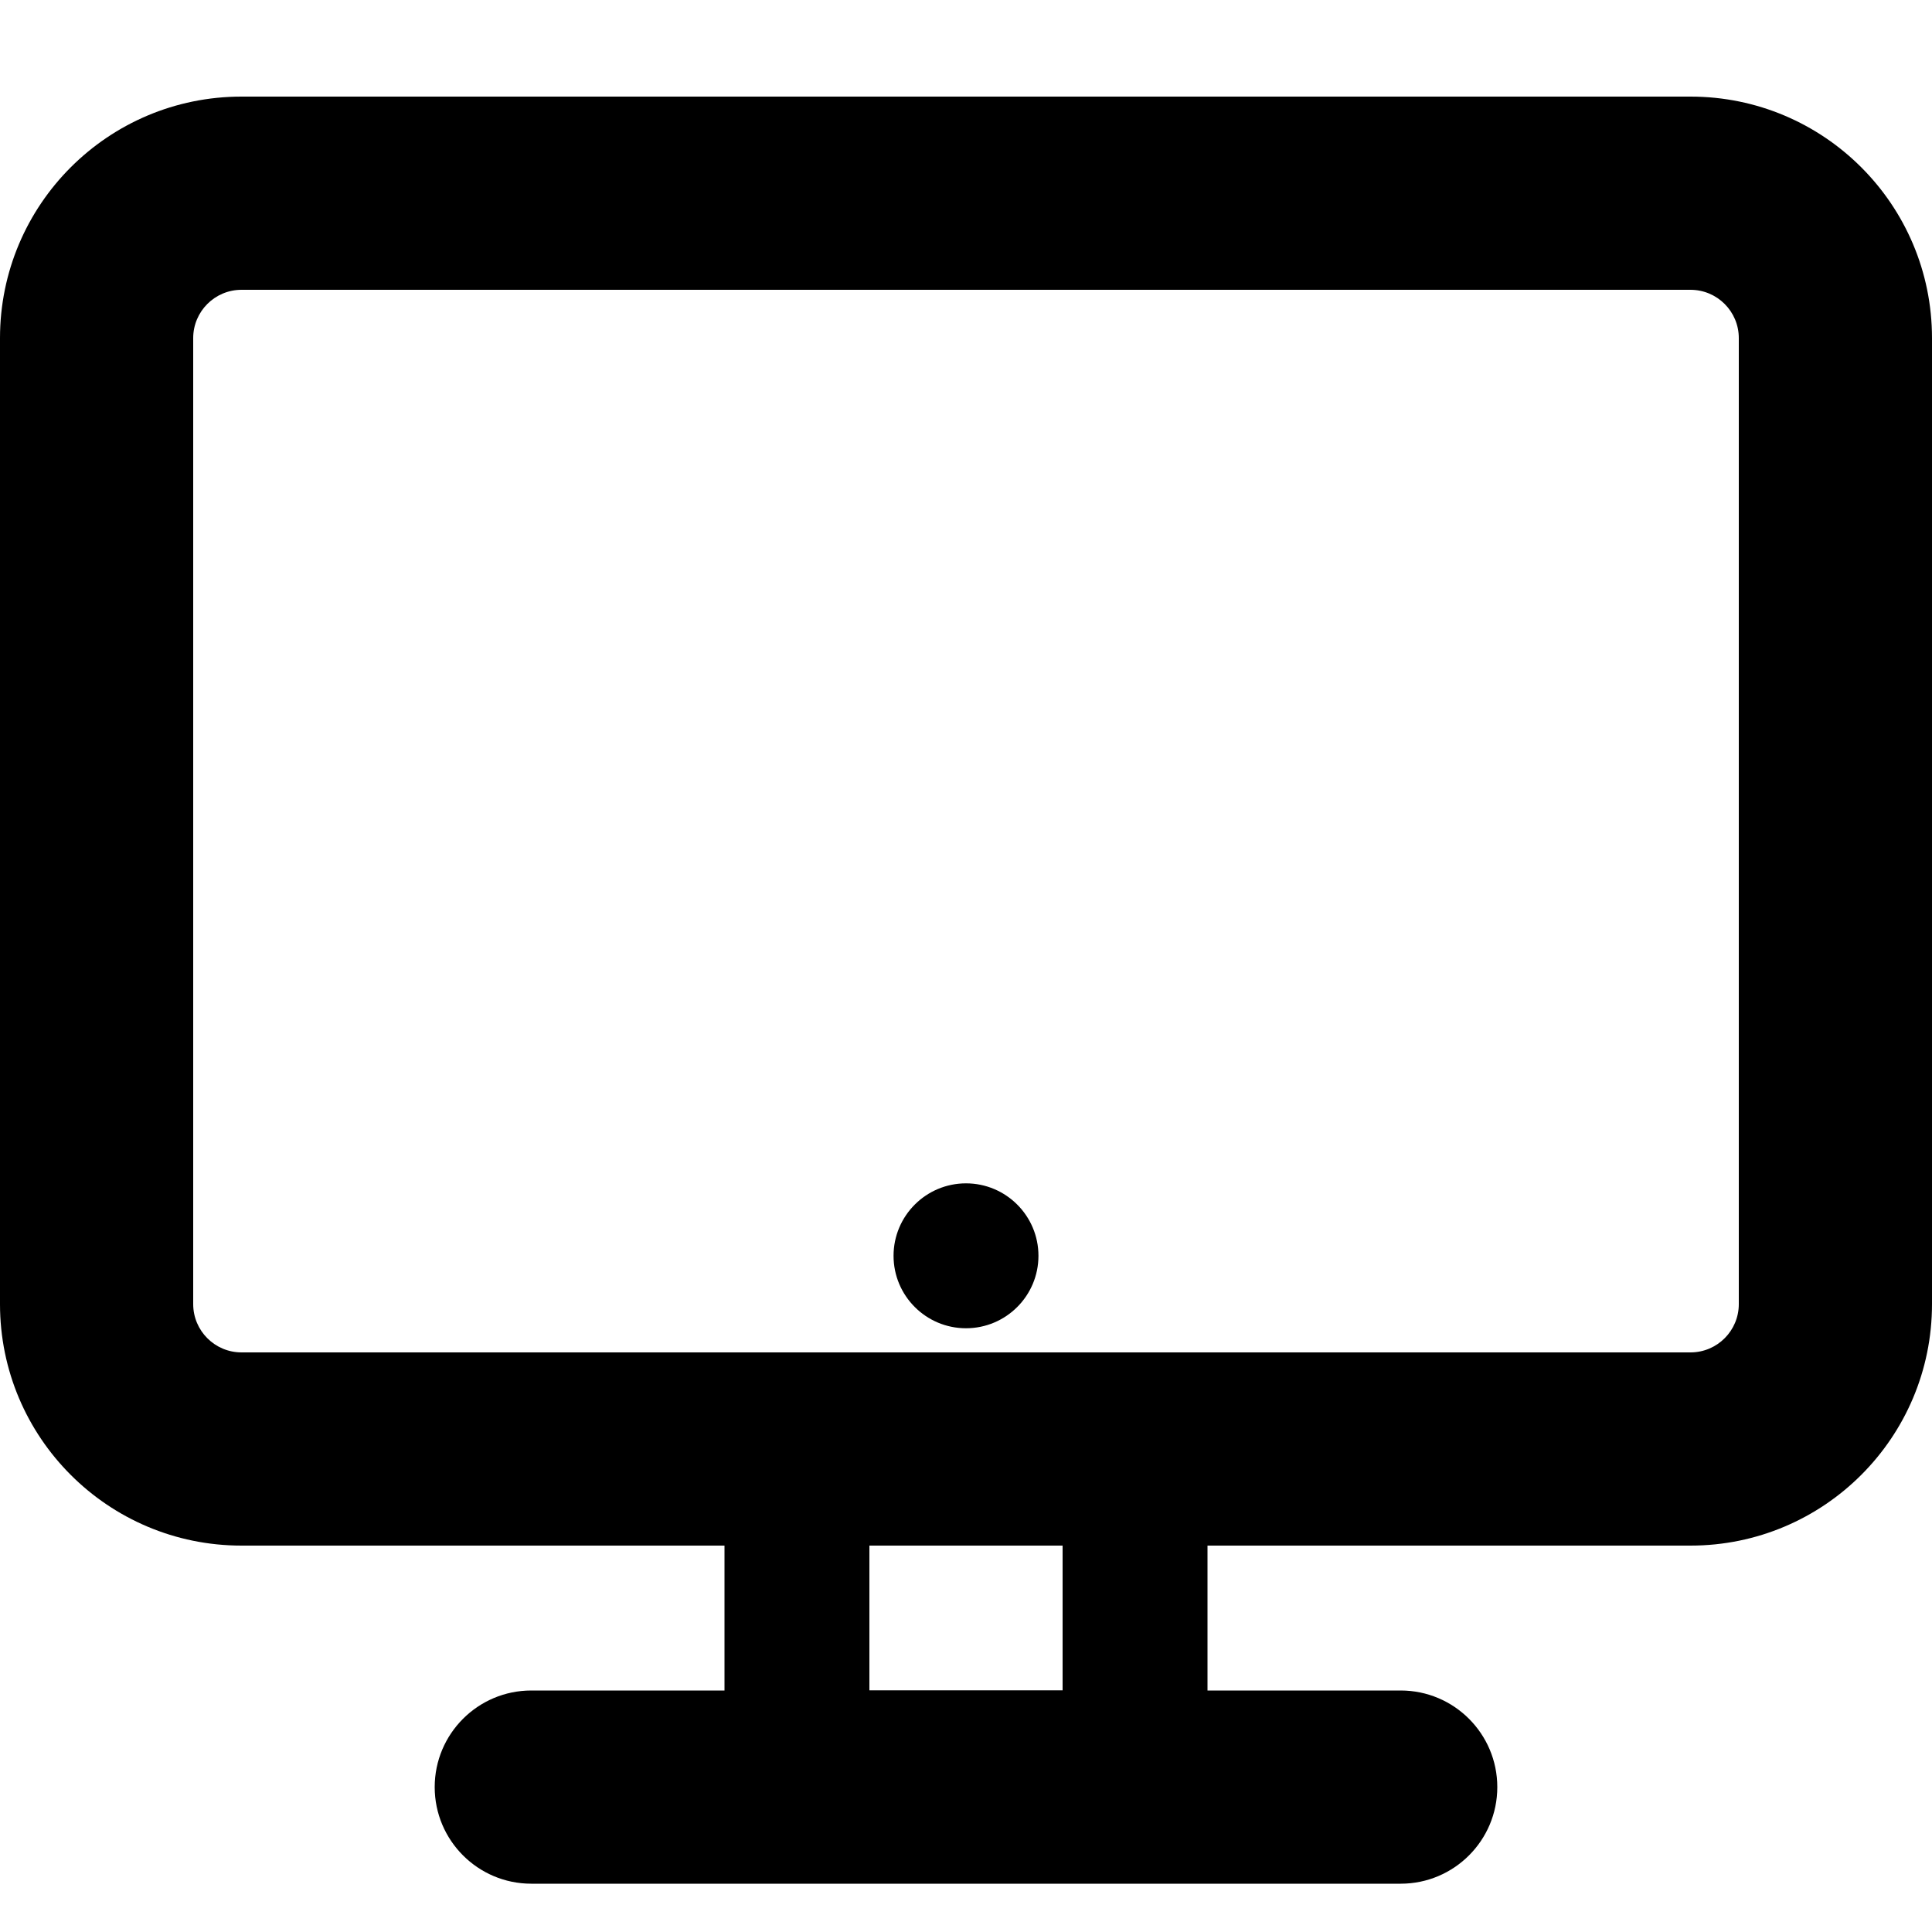
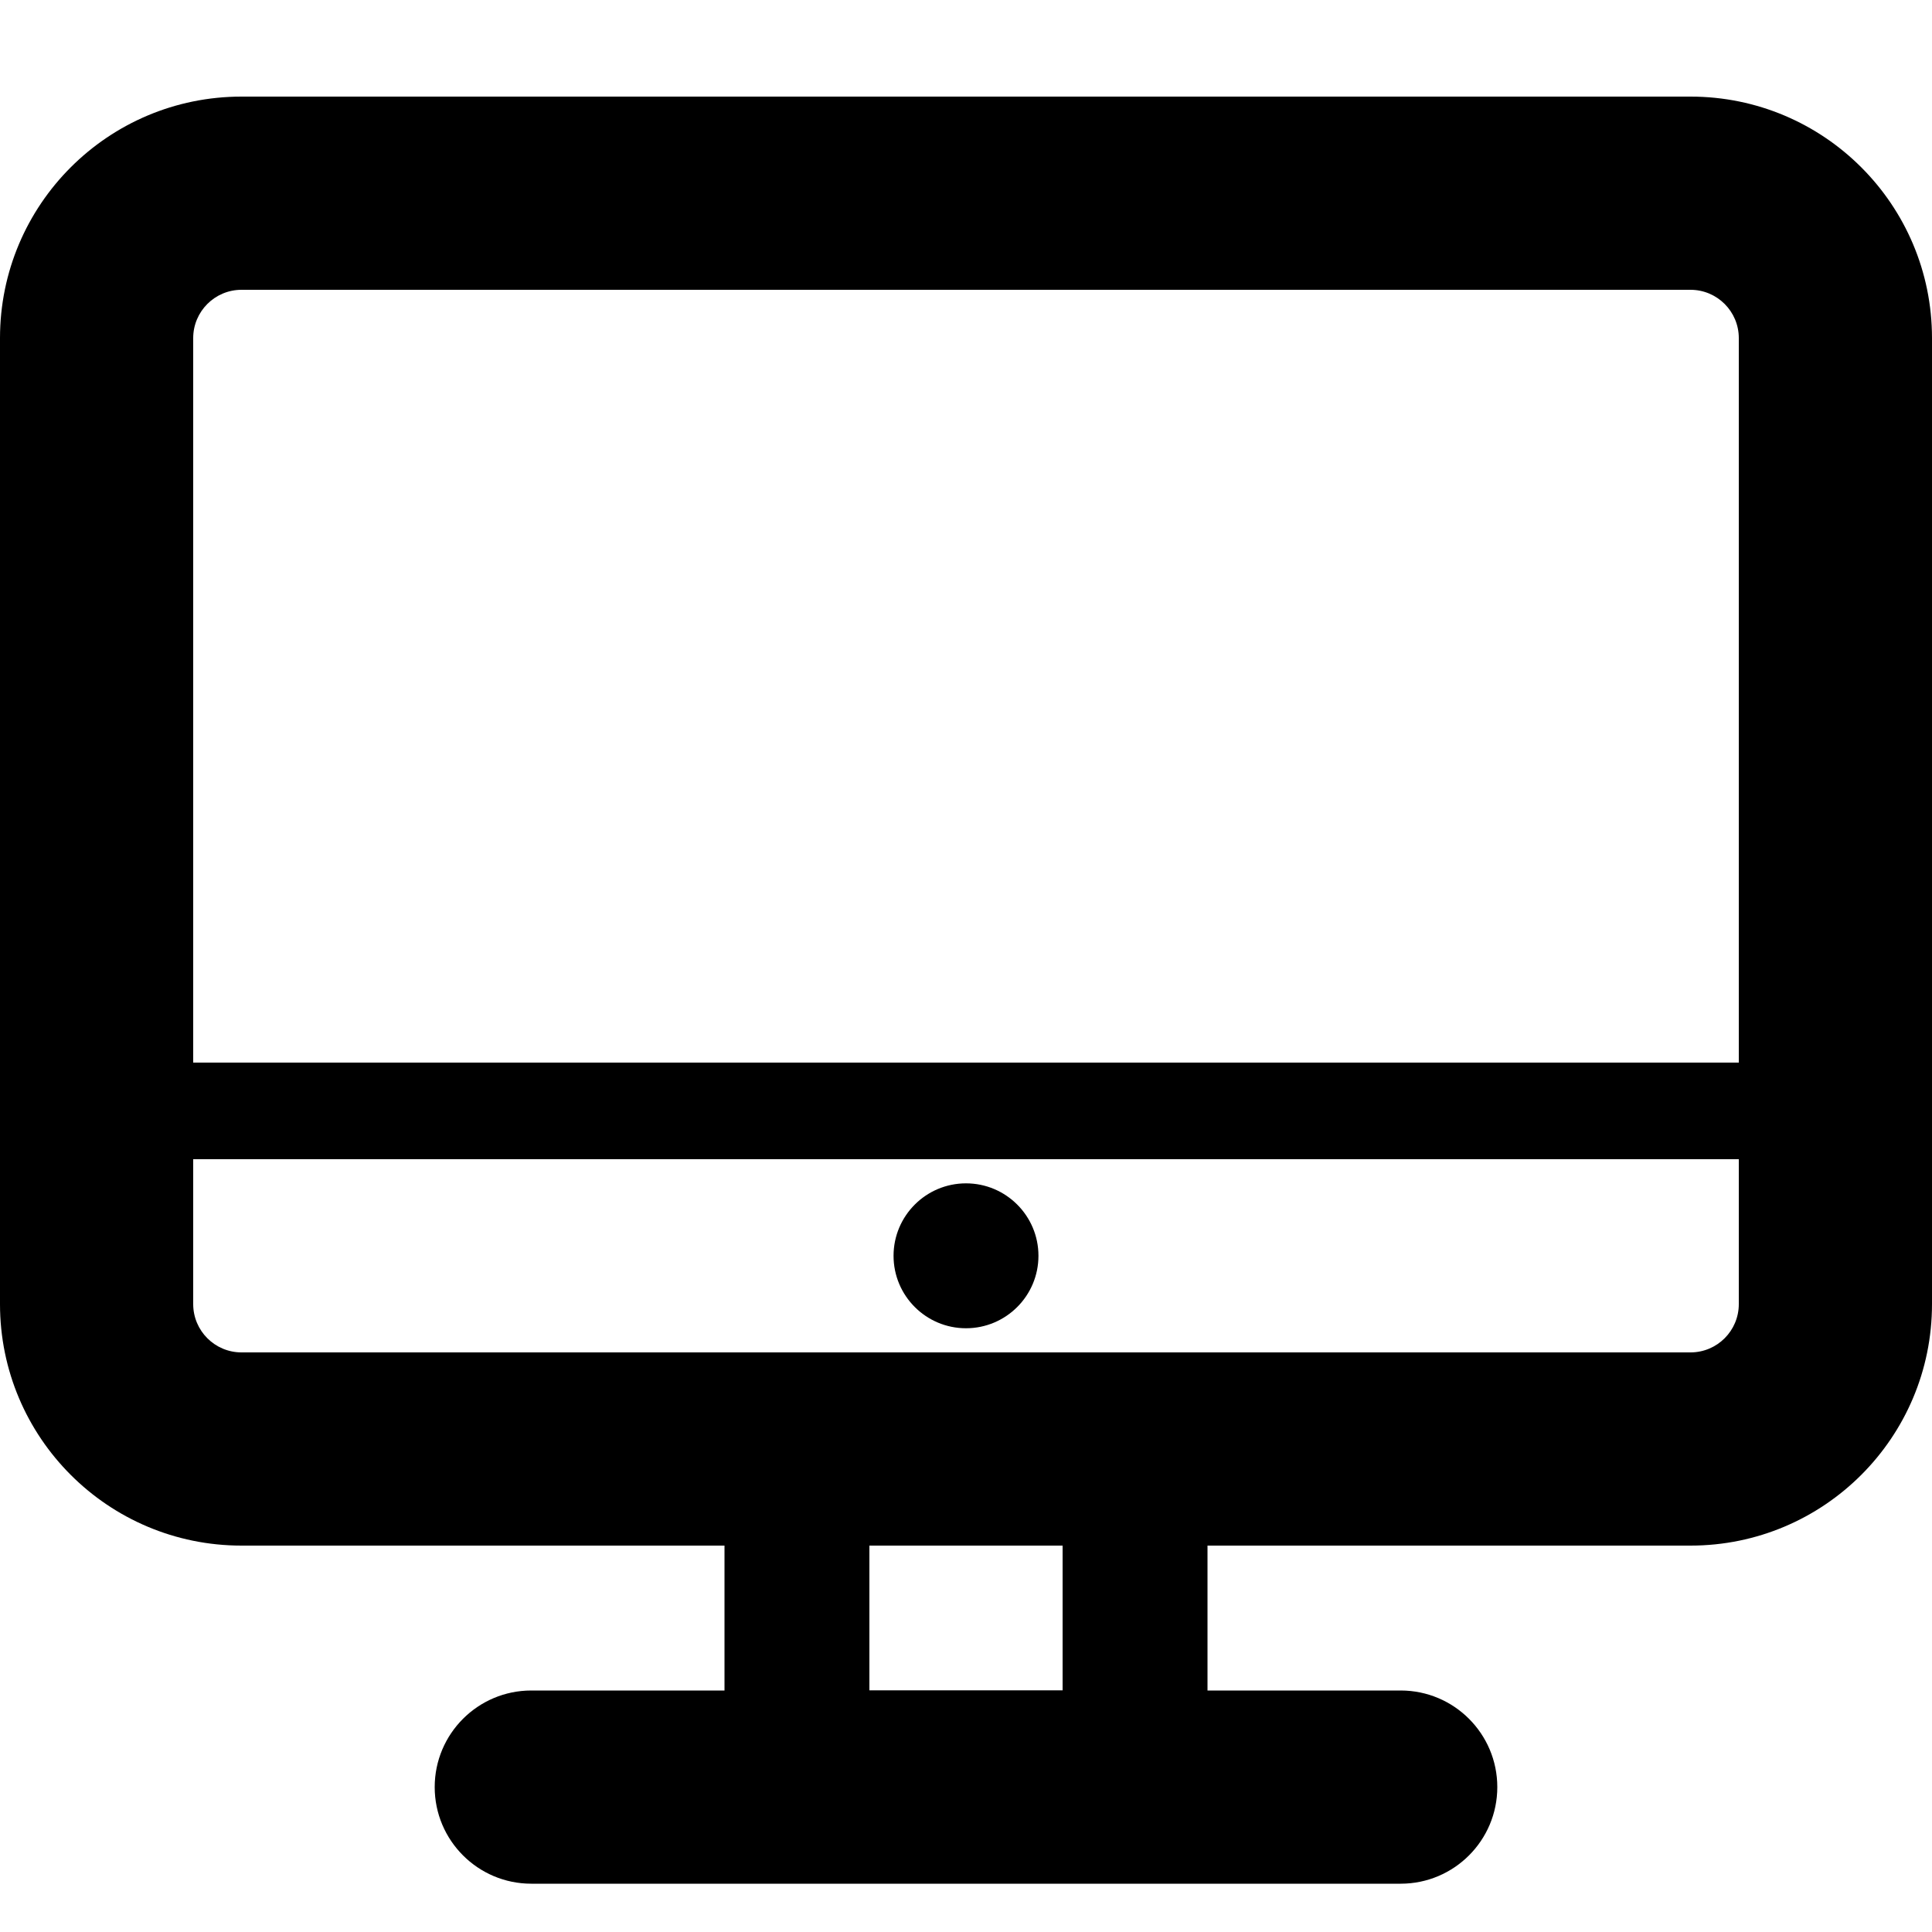
<svg xmlns="http://www.w3.org/2000/svg" style="" width="20" height="20" viewBox="0 0 20 20" fill="none">
  <path fill-rule="evenodd" clip-rule="evenodd" d="M17.5 1H2.5C1.119 1 0 2.119 0 3.5V13.5C0 14.881 1.119 16 2.5 16H17.5C18.881 16 20 14.881 20 13.5V3.5C20 2.119 18.881 1 17.5 1ZM2 3.5C2 3.224 2.224 3 2.5 3H17.5C17.776 3 18 3.224 18 3.5V13.5C18 13.776 17.776 14 17.5 14H2.5C2.224 14 2 13.776 2 13.5V3.5Z" fill="currentColor" />
  <path d="M10 13.75C9.586 13.75 9.25 13.414 9.25 13C9.25 12.586 9.586 12.25 10 12.25C10.414 12.25 10.75 12.586 10.75 13C10.75 13.414 10.414 13.75 10 13.75Z" fill="currentColor" />
  <path fill-rule="evenodd" clip-rule="evenodd" d="M11.5 14.5H8.5C7.948 14.5 7.5 14.948 7.5 15.5V18C7.5 18.552 7.948 19 8.5 19H11.5C12.052 19 12.5 18.552 12.5 18V15.5C12.5 14.948 12.052 14.5 11.5 14.5ZM9 17.5V16H11V17.5H9Z" fill="currentColor" />
  <path d="M5.5 19.5C4.948 19.5 4.5 19.052 4.5 18.5C4.5 17.948 4.948 17.5 5.5 17.5H14.5C15.052 17.5 15.5 17.948 15.5 18.5C15.5 19.052 15.052 19.5 14.5 19.5H5.5Z" fill="currentColor" />
+   <path fill-rule="evenodd" clip-rule="evenodd" d="M19 12H1V11H19V12Z" fill="currentColor" />
</svg>
